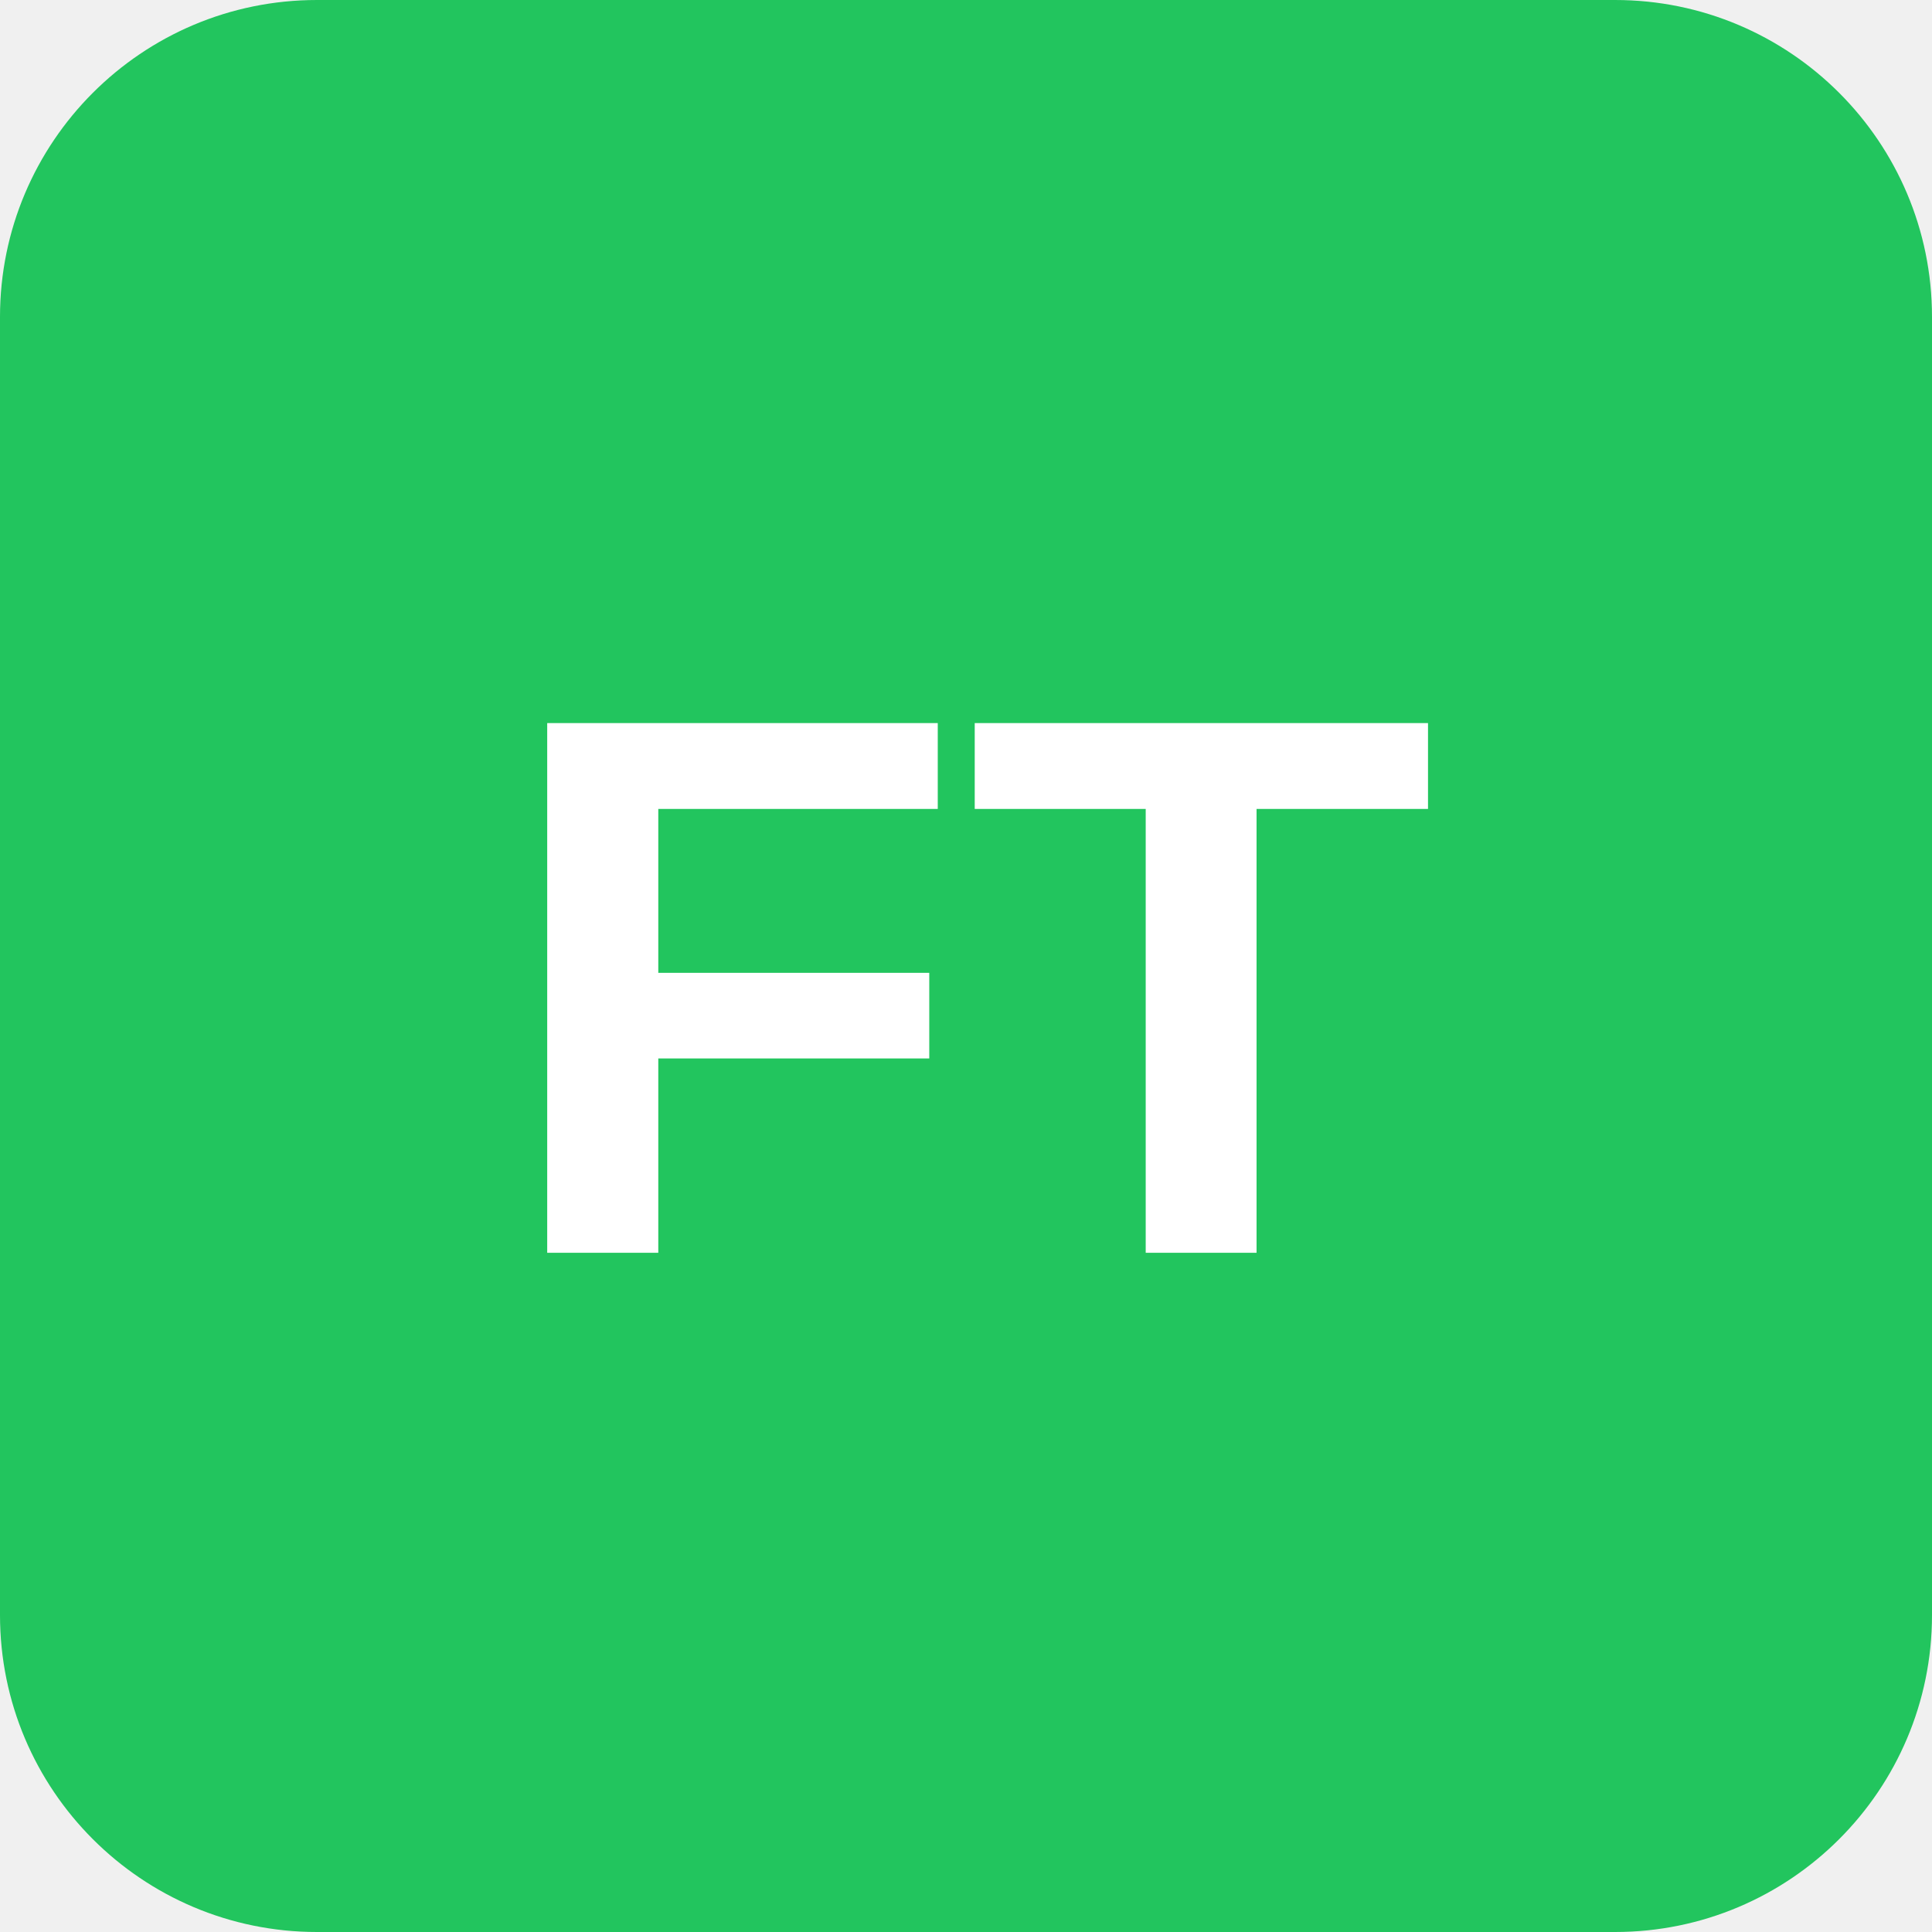
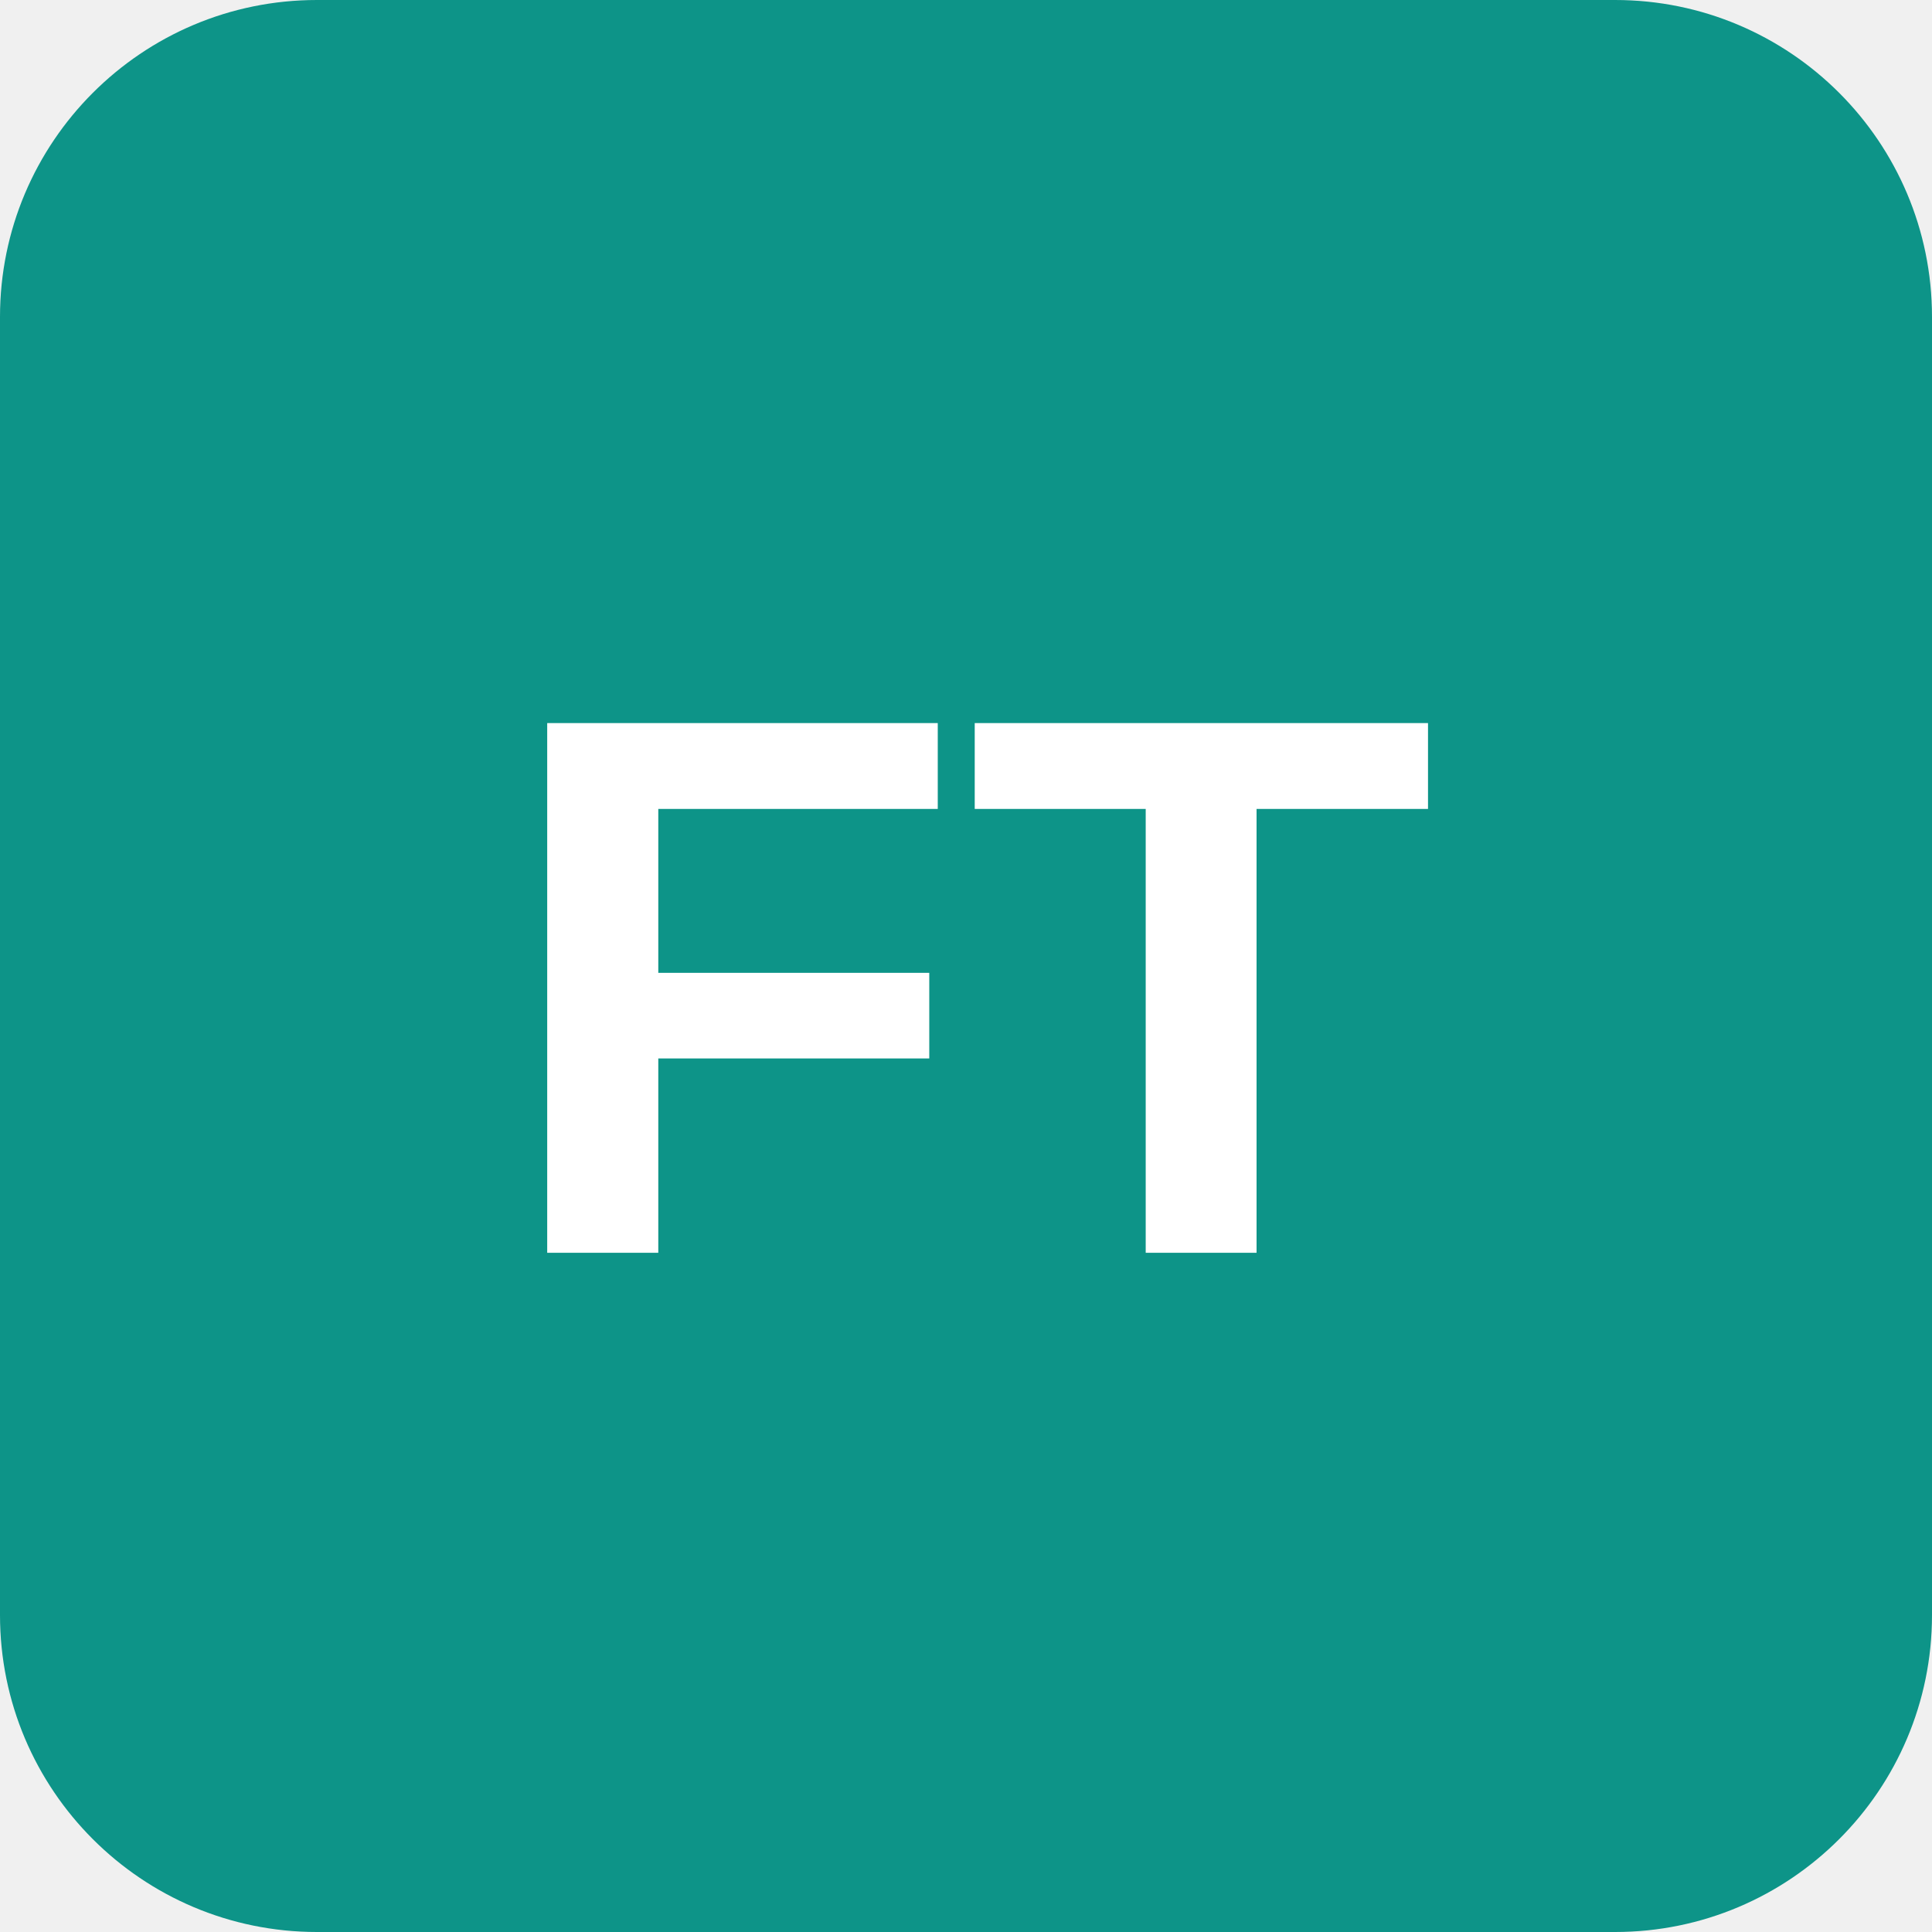
<svg xmlns="http://www.w3.org/2000/svg" width="128" height="128" viewBox="0 0 128 128">
-   <rect width="128" height="128" rx="21" fill="#22c55e" />
+   <rect width="128" height="128" rx="21" fill="#0d9488" />
  <text x="64" y="83" font-family="Arial" font-size="51" font-weight="bold" fill="white" text-anchor="middle">FT</text>
</svg>
